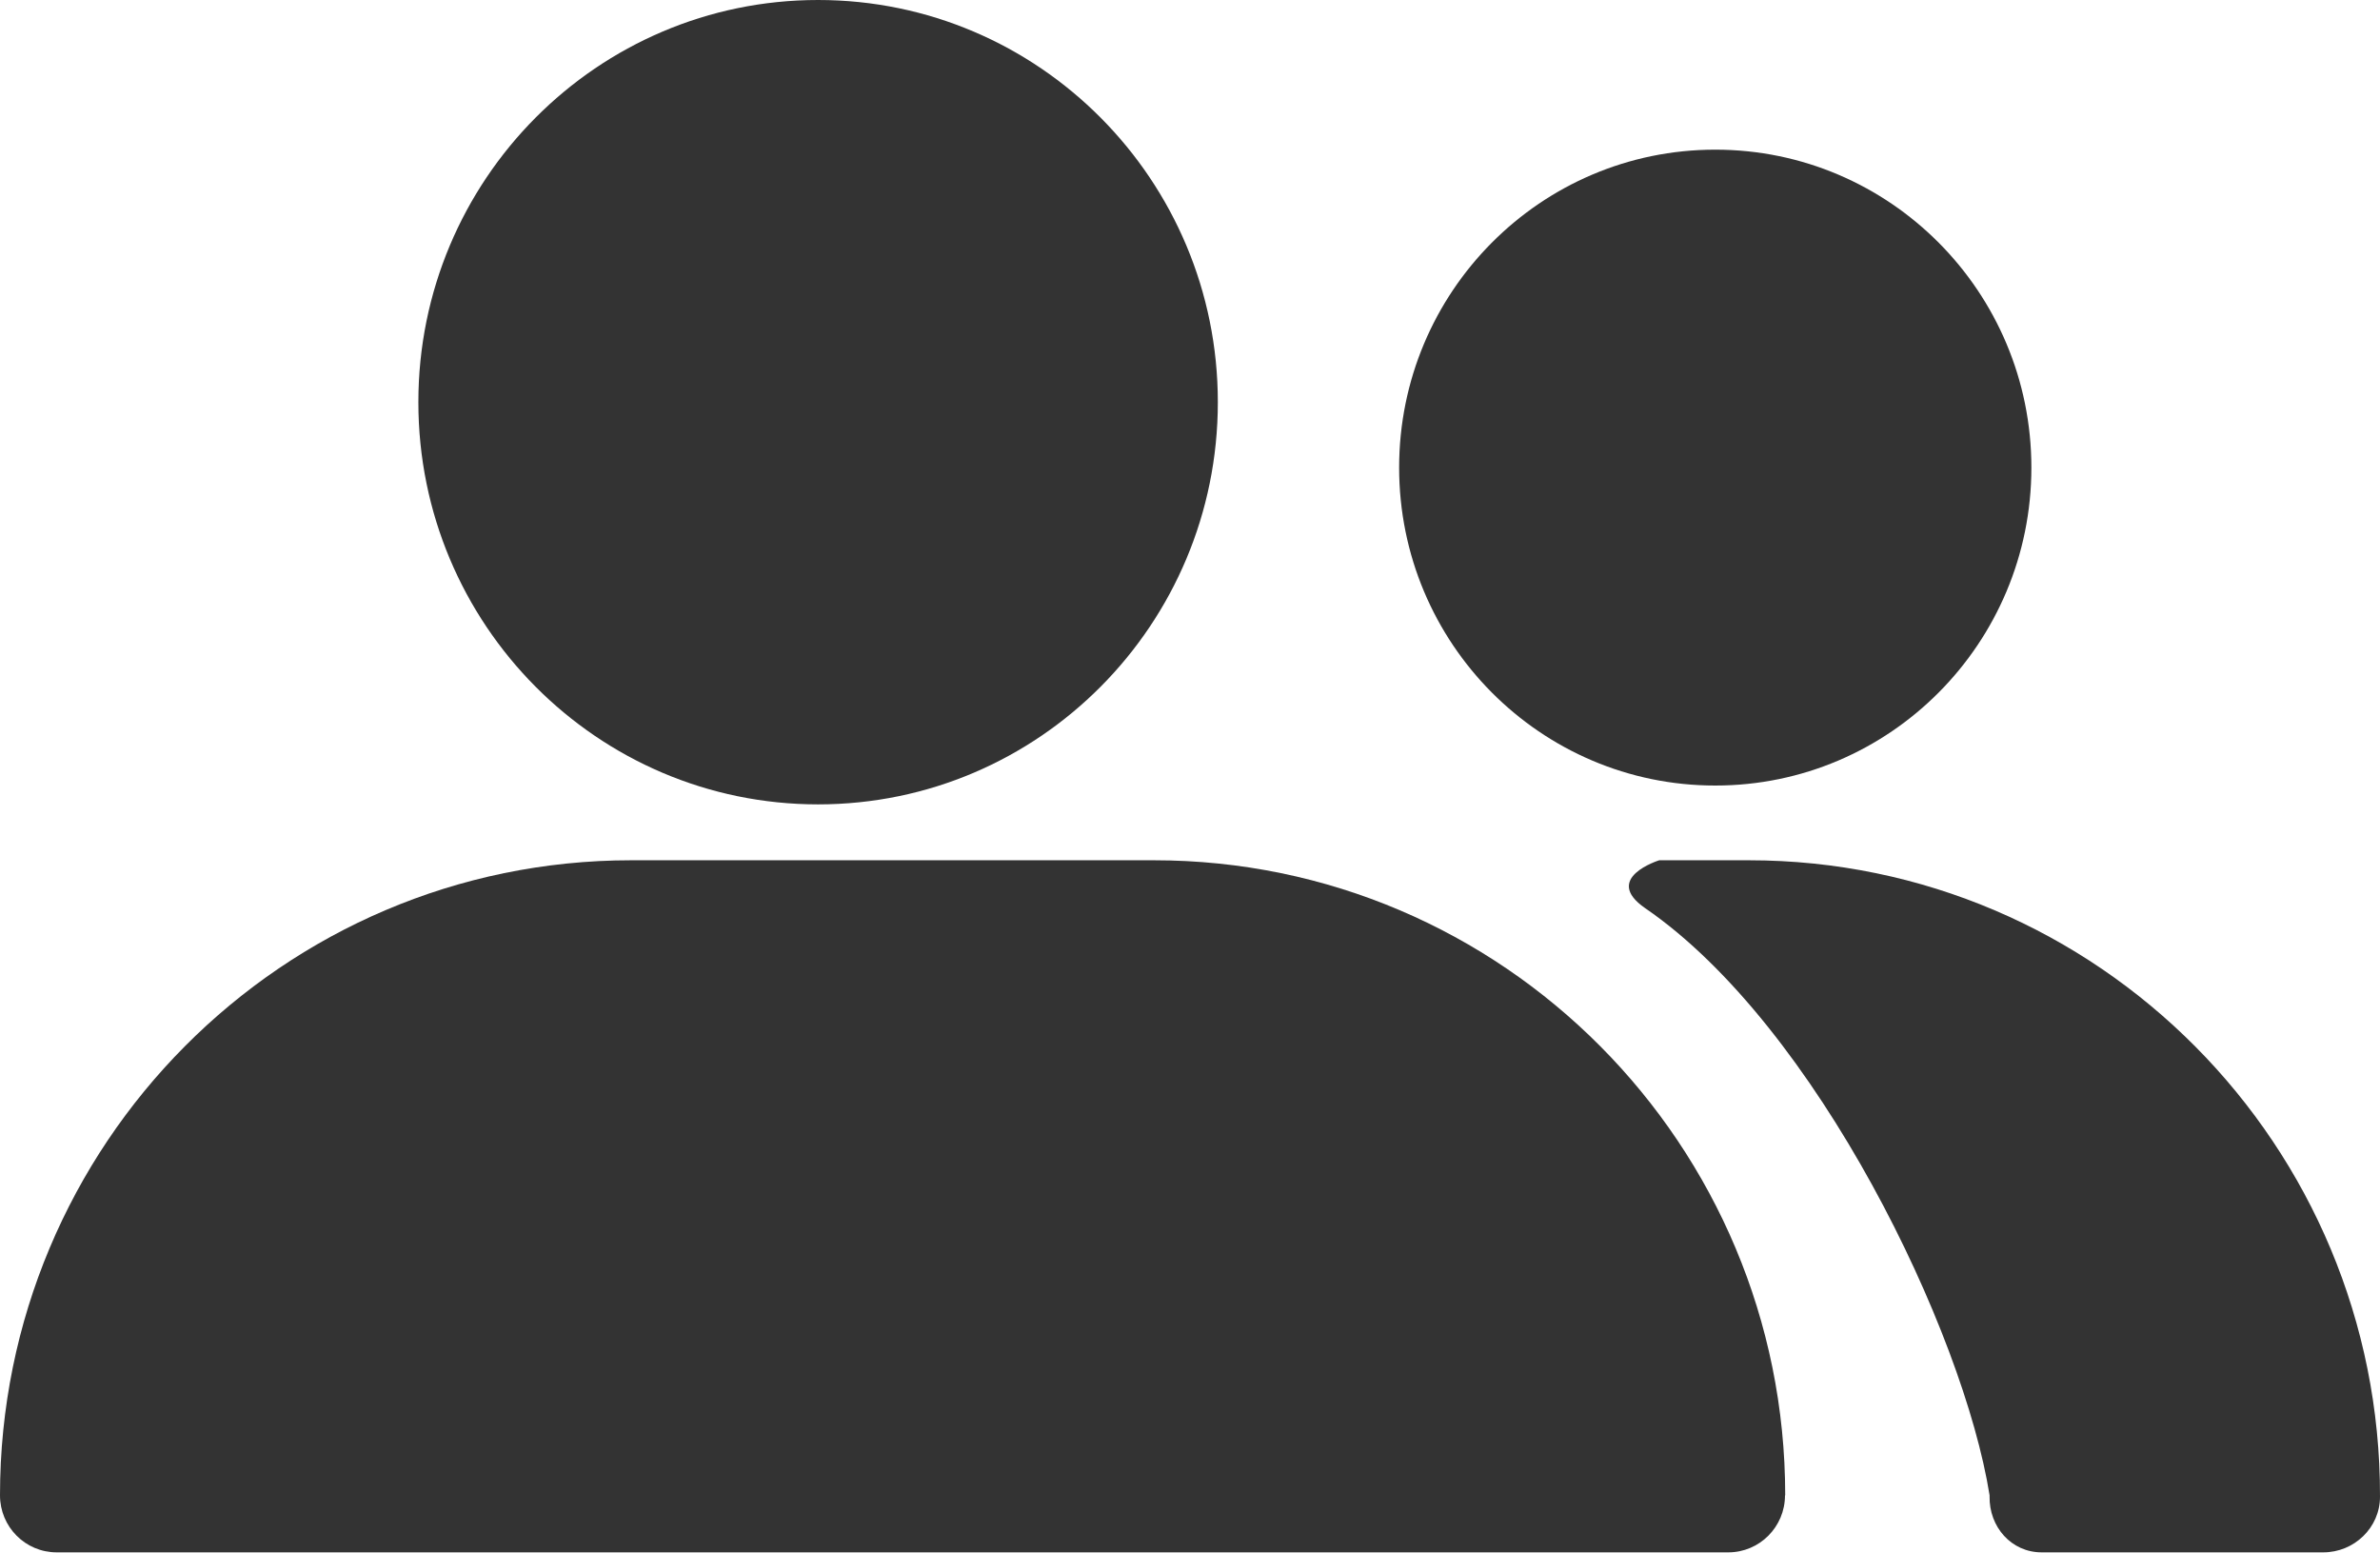
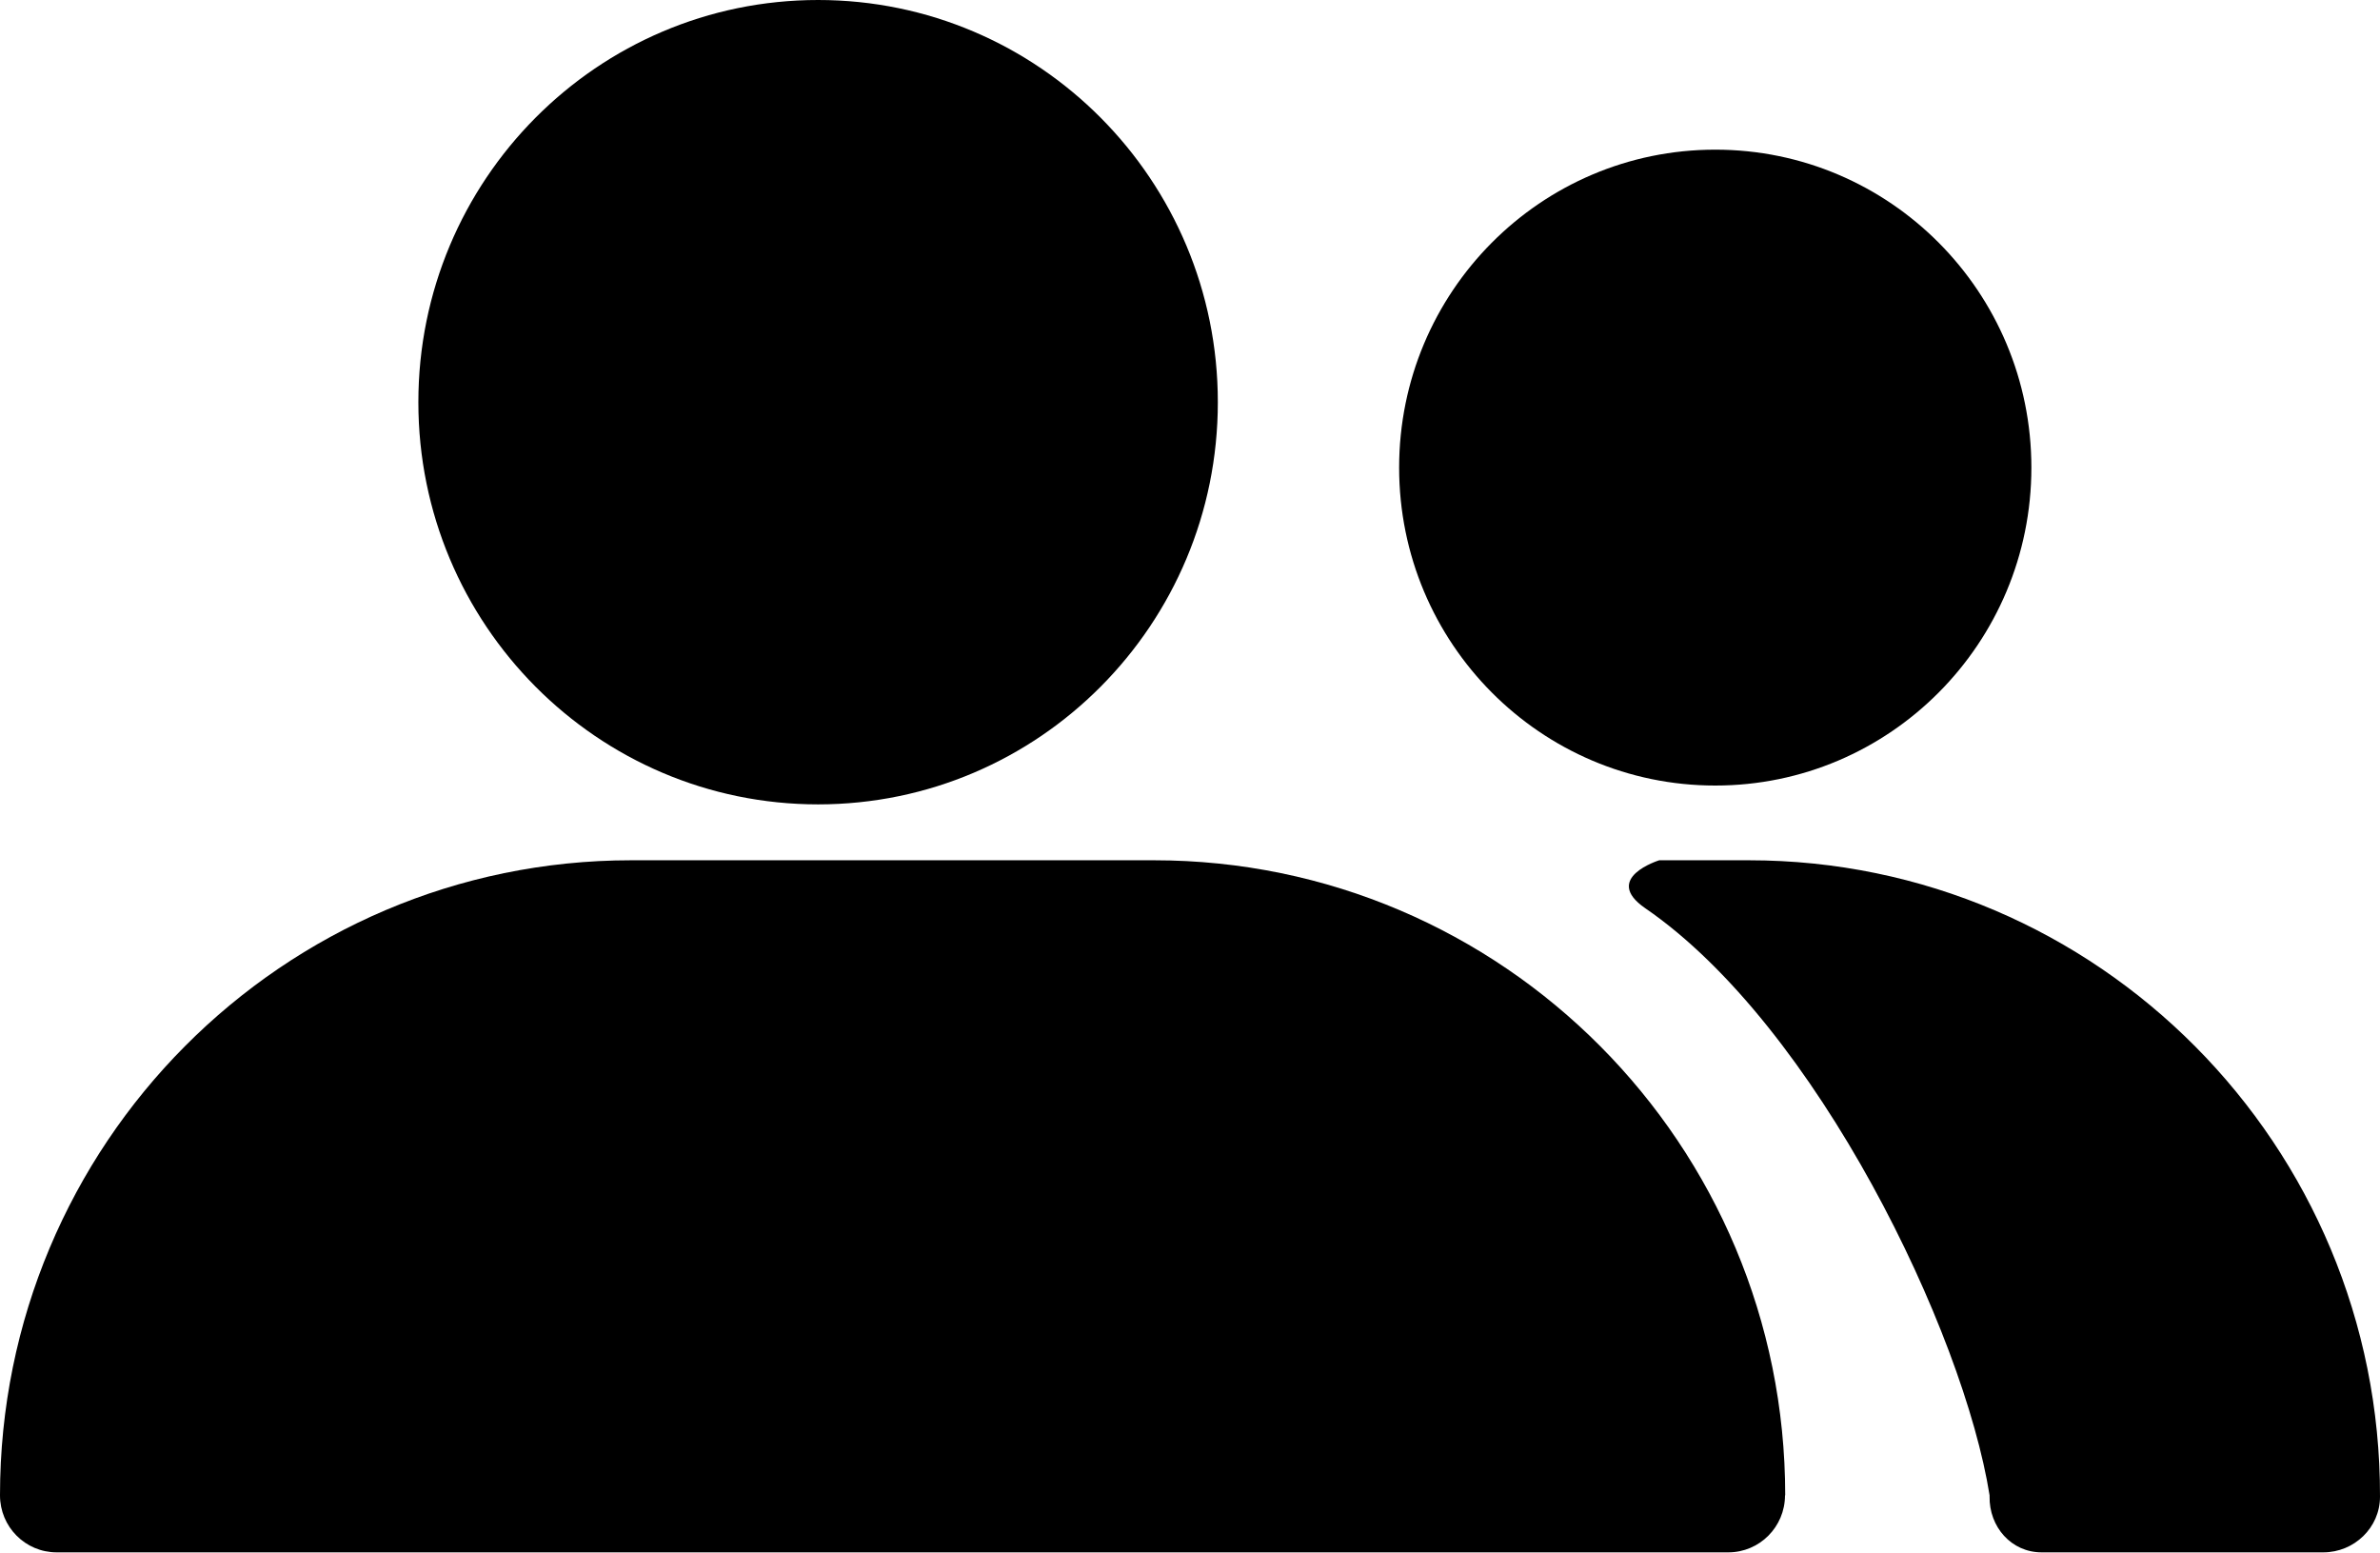
<svg xmlns="http://www.w3.org/2000/svg" fill="none" version="1.1" width="23" height="15" viewBox="0 0 23 15">
  <defs>
    <clipPath id="master_svg0_661_48252">
      <rect x="0" y="0" width="23" height="15" rx="0" />
    </clipPath>
  </defs>
  <g clip-path="url(#master_svg0_661_48252)">
    <g>
-       <ellipse cx="7.906" cy="3.886" rx="3.863" ry="3.886" fill="#333333" fill-opacity="1" style="mix-blend-mode:passthrough" />
+       <ellipse cx="7.906" cy="3.886" rx="3.863" ry="3.886" fill="currentColor" fill-opacity="1" style="mix-blend-mode:passthrough" />
    </g>
    <g>
-       <ellipse cx="16.576" cy="4.518" rx="3.055" ry="3.072" fill="#333333" fill-opacity="1" style="mix-blend-mode:passthrough" />
+       <ellipse cx="16.576" cy="4.518" rx="3.055" ry="3.072" fill="currentColor" fill-opacity="1" style="mix-blend-mode:passthrough" />
    </g>
    <g>
-       <path d="M23,14.461C23,14.761,22.75,14.999,22.452,14.999L19.73,14.999C19.437,14.999,19.221,14.752,19.227,14.457C19.227,14.453,19.227,14.452,19.227,14.448C18.977,12.872,17.557,9.912,15.899,8.775C15.477,8.484,16.035,8.312,16.035,8.312L16.9,8.312C20.272,8.312,23.007,11.067,23,14.461Z" fill="#333333" fill-opacity="1" style="mix-blend-mode:passthrough" />
+       <path d="M23,14.461C23,14.761,22.75,14.999,22.452,14.999L19.73,14.999C19.437,14.999,19.221,14.752,19.227,14.457C19.227,14.453,19.227,14.452,19.227,14.448C18.977,12.872,17.557,9.912,15.899,8.775C15.477,8.484,16.035,8.312,16.035,8.312L16.9,8.312C20.272,8.312,23.007,11.067,23,14.461Z" fill="currentColor" fill-opacity="1" style="mix-blend-mode:passthrough" />
    </g>
    <g>
-       <path d="M17.25,14.448C17.25,14.753,17.004,14.999,16.702,14.999L0.548,14.999C0.244,14.999,0,14.752,0,14.448C0,11.059,2.731,8.312,6.1,8.312L11.151,8.312C14.521,8.312,17.252,11.059,17.252,14.448L17.25,14.448Z" fill="#333333" fill-opacity="1" style="mix-blend-mode:passthrough" />
+       <path d="M17.25,14.448C17.25,14.753,17.004,14.999,16.702,14.999L0.548,14.999C0.244,14.999,0,14.752,0,14.448C0,11.059,2.731,8.312,6.1,8.312L11.151,8.312C14.521,8.312,17.252,11.059,17.252,14.448L17.25,14.448Z" fill="currentColor" fill-opacity="1" style="mix-blend-mode:passthrough" />
    </g>
  </g>
</svg>
